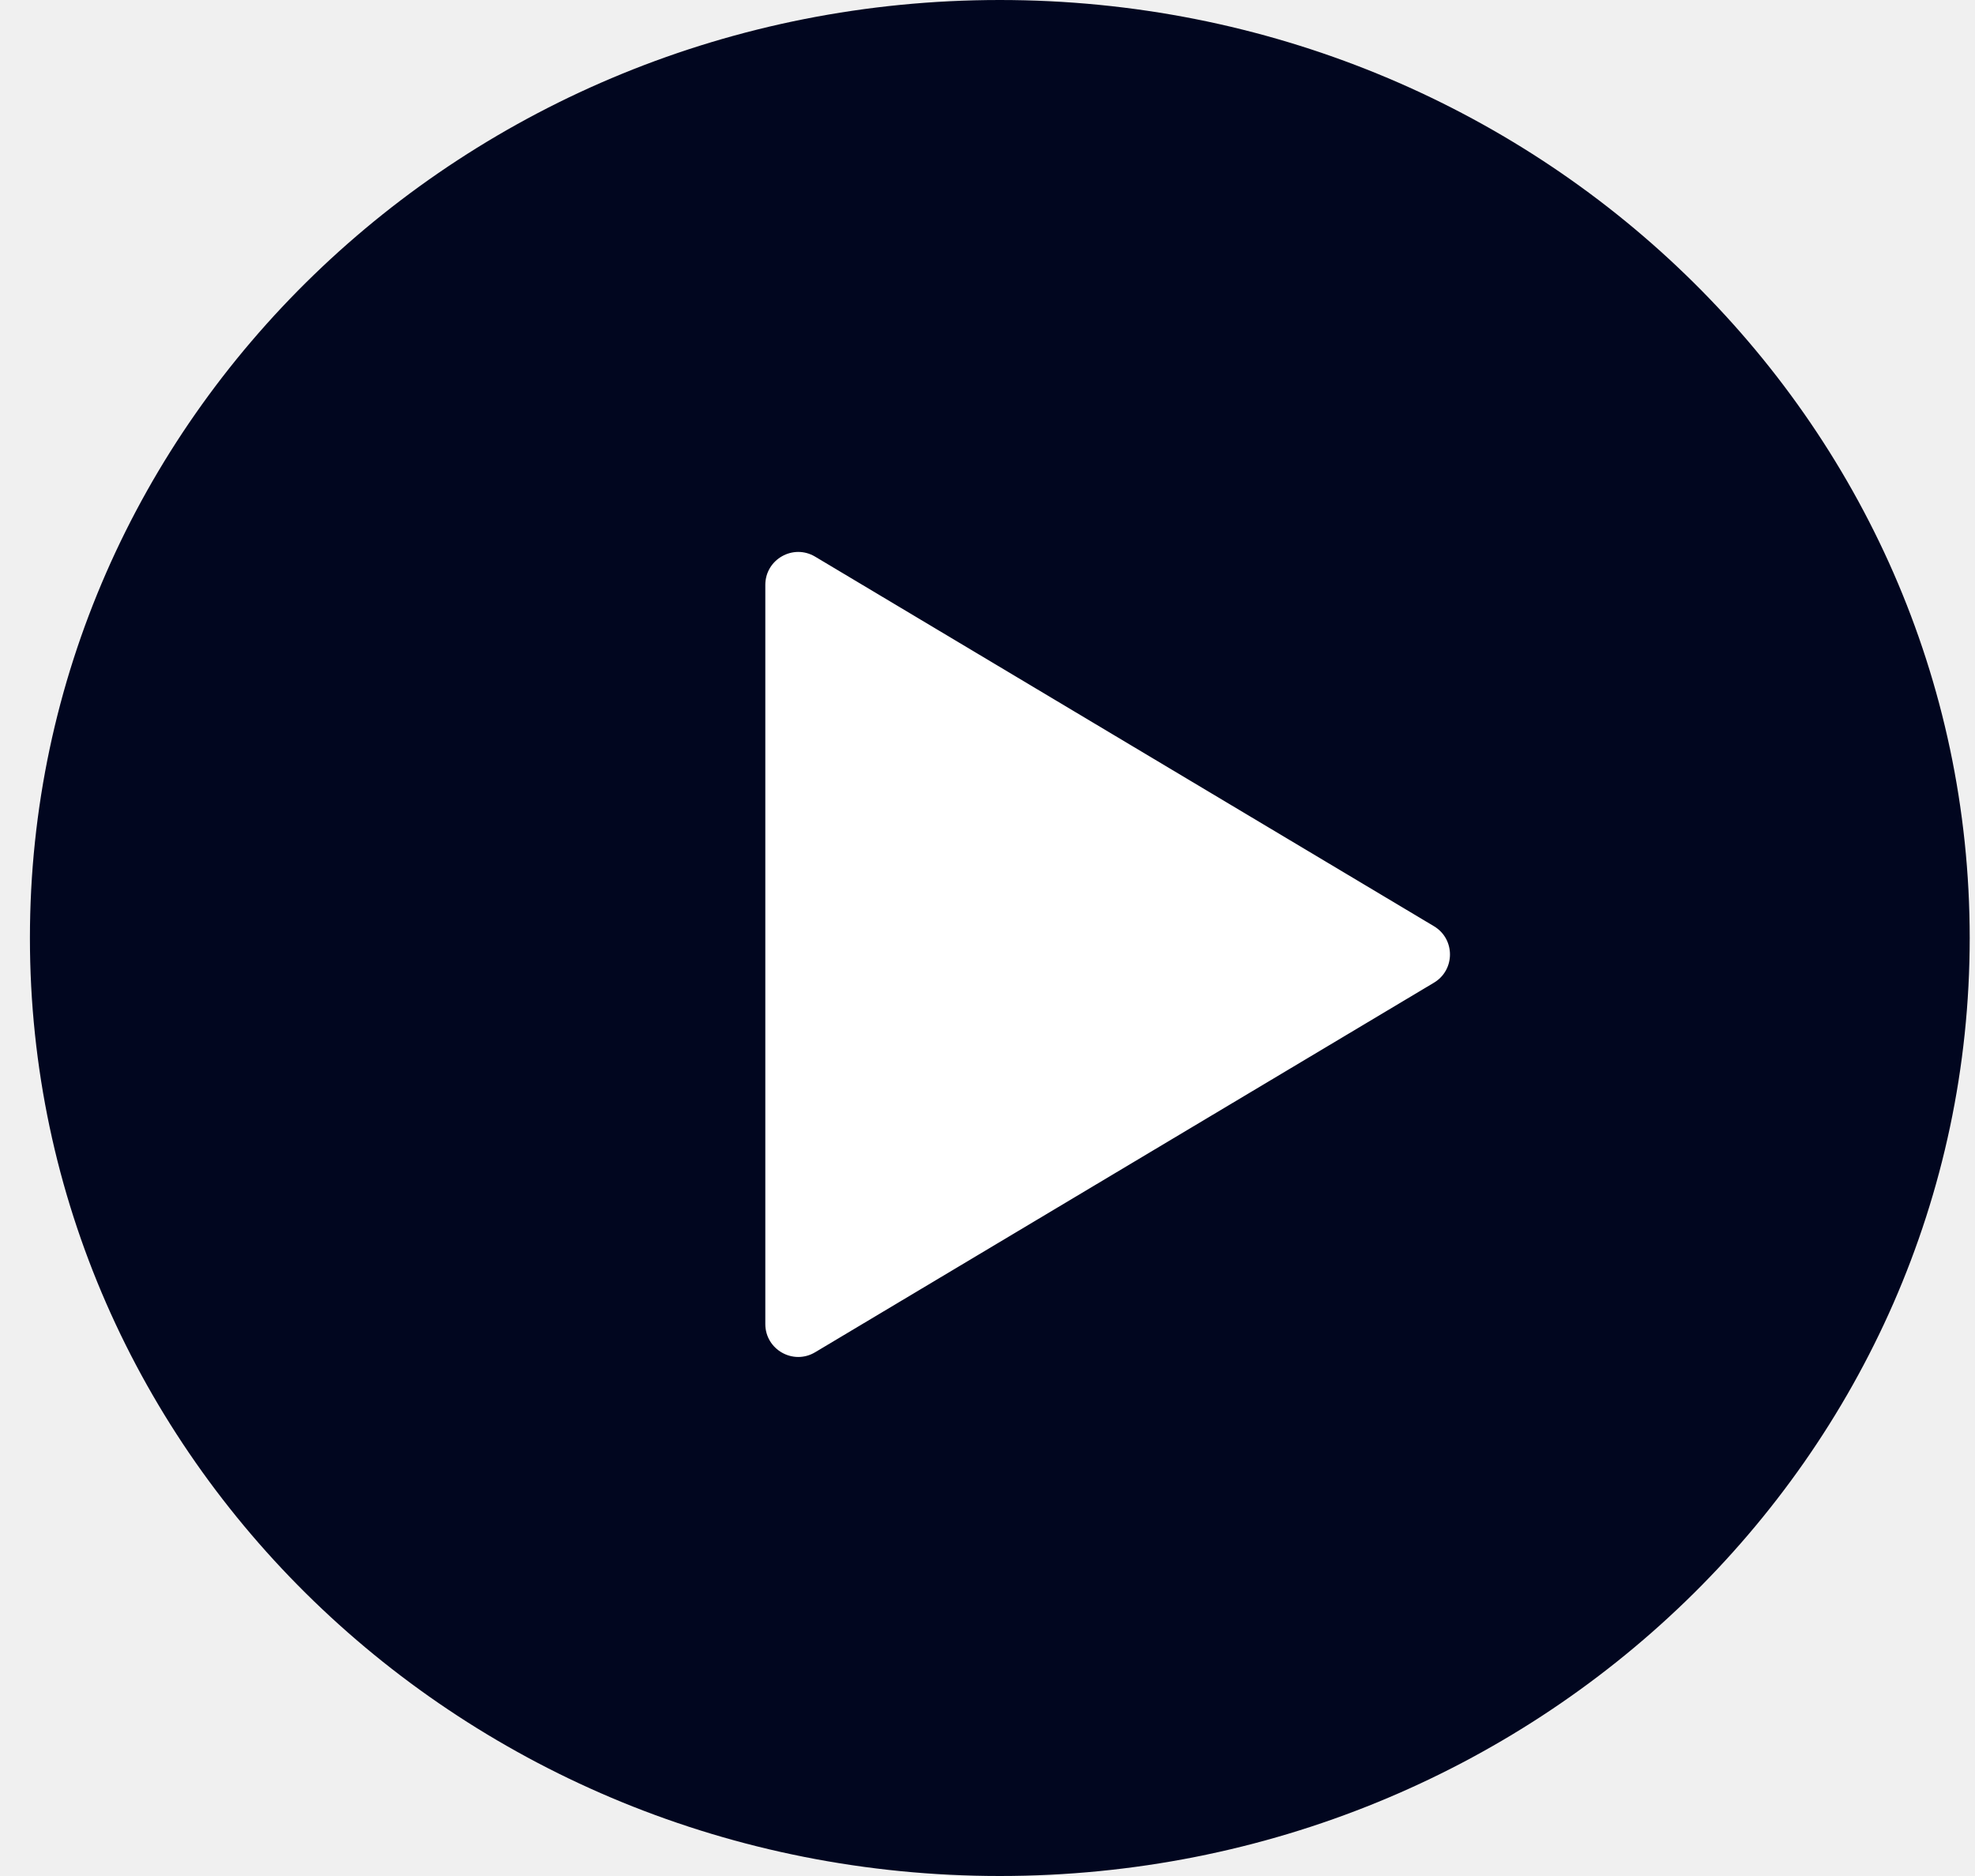
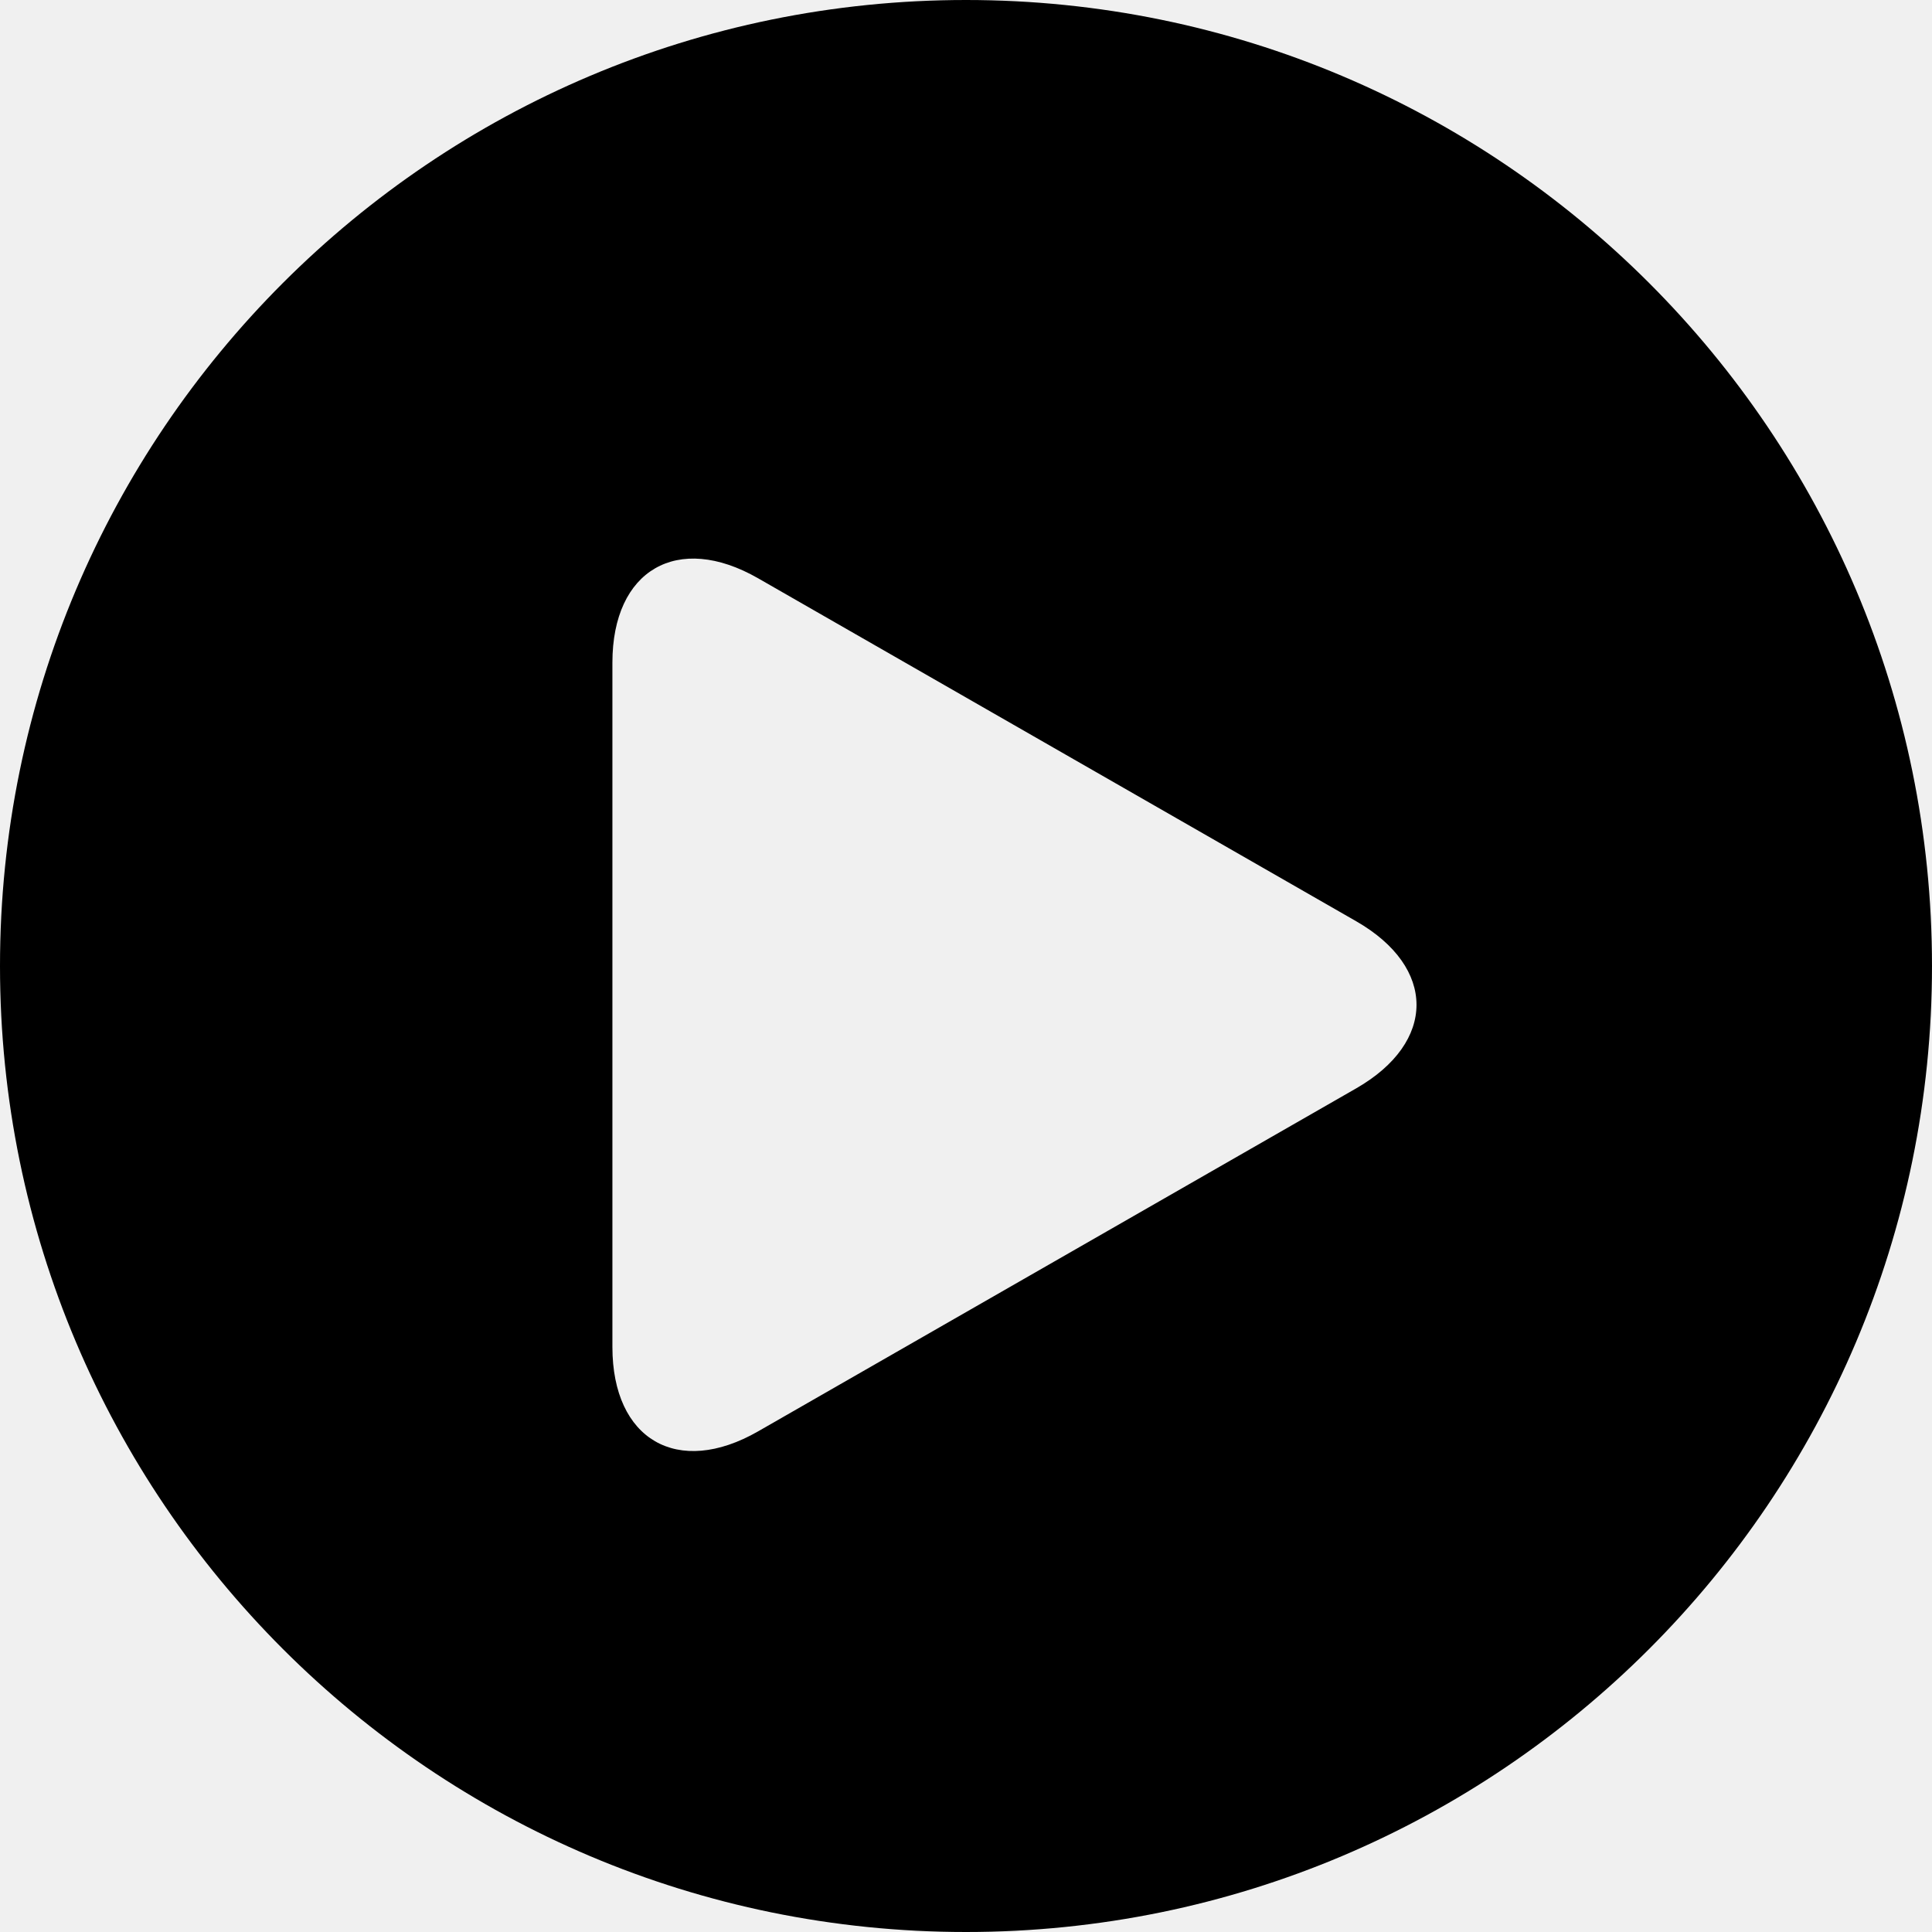
- <svg xmlns="http://www.w3.org/2000/svg" width="60" height="57" viewBox="0 0 60 57" fill="none">
-   <g filter="url(#filter0_b)">
-     <ellipse cx="30.374" cy="28.5" rx="29.465" ry="28.5" fill="#01061F" />
+ <svg xmlns="http://www.w3.org/2000/svg" version="1.1" id="Capa_1" x="0px" y="0px" width="60px" height="60px" viewBox="0 0 408.221 408.221" style="enable-background:new 0 0 408.221 408.221;" xml:space="preserve">
+   <g>
+     <g>
+       <path d="M204.11,0C91.388,0,0,91.388,0,204.111c0,112.725,91.388,204.11,204.11,204.11c112.729,0,204.11-91.385,204.11-204.11    C408.221,91.388,316.839,0,204.11,0z M286.547,229.971l-126.368,72.471c-17.003,9.75-30.781,1.763-30.781-17.834V140.012    c0-19.602,13.777-27.575,30.781-17.827l126.368,72.466C303.551,204.403,303.551,220.217,286.547,229.971z" />
+     </g>
  </g>
-   <path d="M43.563 28.142C44.212 28.529 44.212 29.471 43.563 29.858L24.763 41.087C24.096 41.485 23.25 41.005 23.25 40.228L23.25 17.772C23.25 16.995 24.096 16.515 24.763 16.913L43.563 28.142Z" fill="white" />
-   <defs>
-     <filter id="filter0_b" x="-5.492" y="-6.4" width="71.731" height="69.8" filterUnits="userSpaceOnUse" color-interpolation-filters="sRGB">
-       <feFlood flood-opacity="0" result="BackgroundImageFix" />
-       <feGaussianBlur in="BackgroundImage" stdDeviation="3.2" />
-       <feComposite in2="SourceAlpha" operator="in" result="effect1_backgroundBlur" />
-       <feBlend mode="normal" in="SourceGraphic" in2="effect1_backgroundBlur" result="shape" />
-     </filter>
-   </defs>
+   <g>
+ </g>
+   <g>
+ </g>
+   <g>
+ </g>
+   <g>
+ </g>
+   <g>
+ </g>
+   <g>
+ </g>
+   <g>
+ </g>
+   <g>
+ </g>
+   <g>
+ </g>
+   <g>
+ </g>
+   <g>
+ </g>
+   <g>
+ </g>
+   <g>
+ </g>
+   <g>
+ </g>
+   <g>
+ </g>
</svg>
